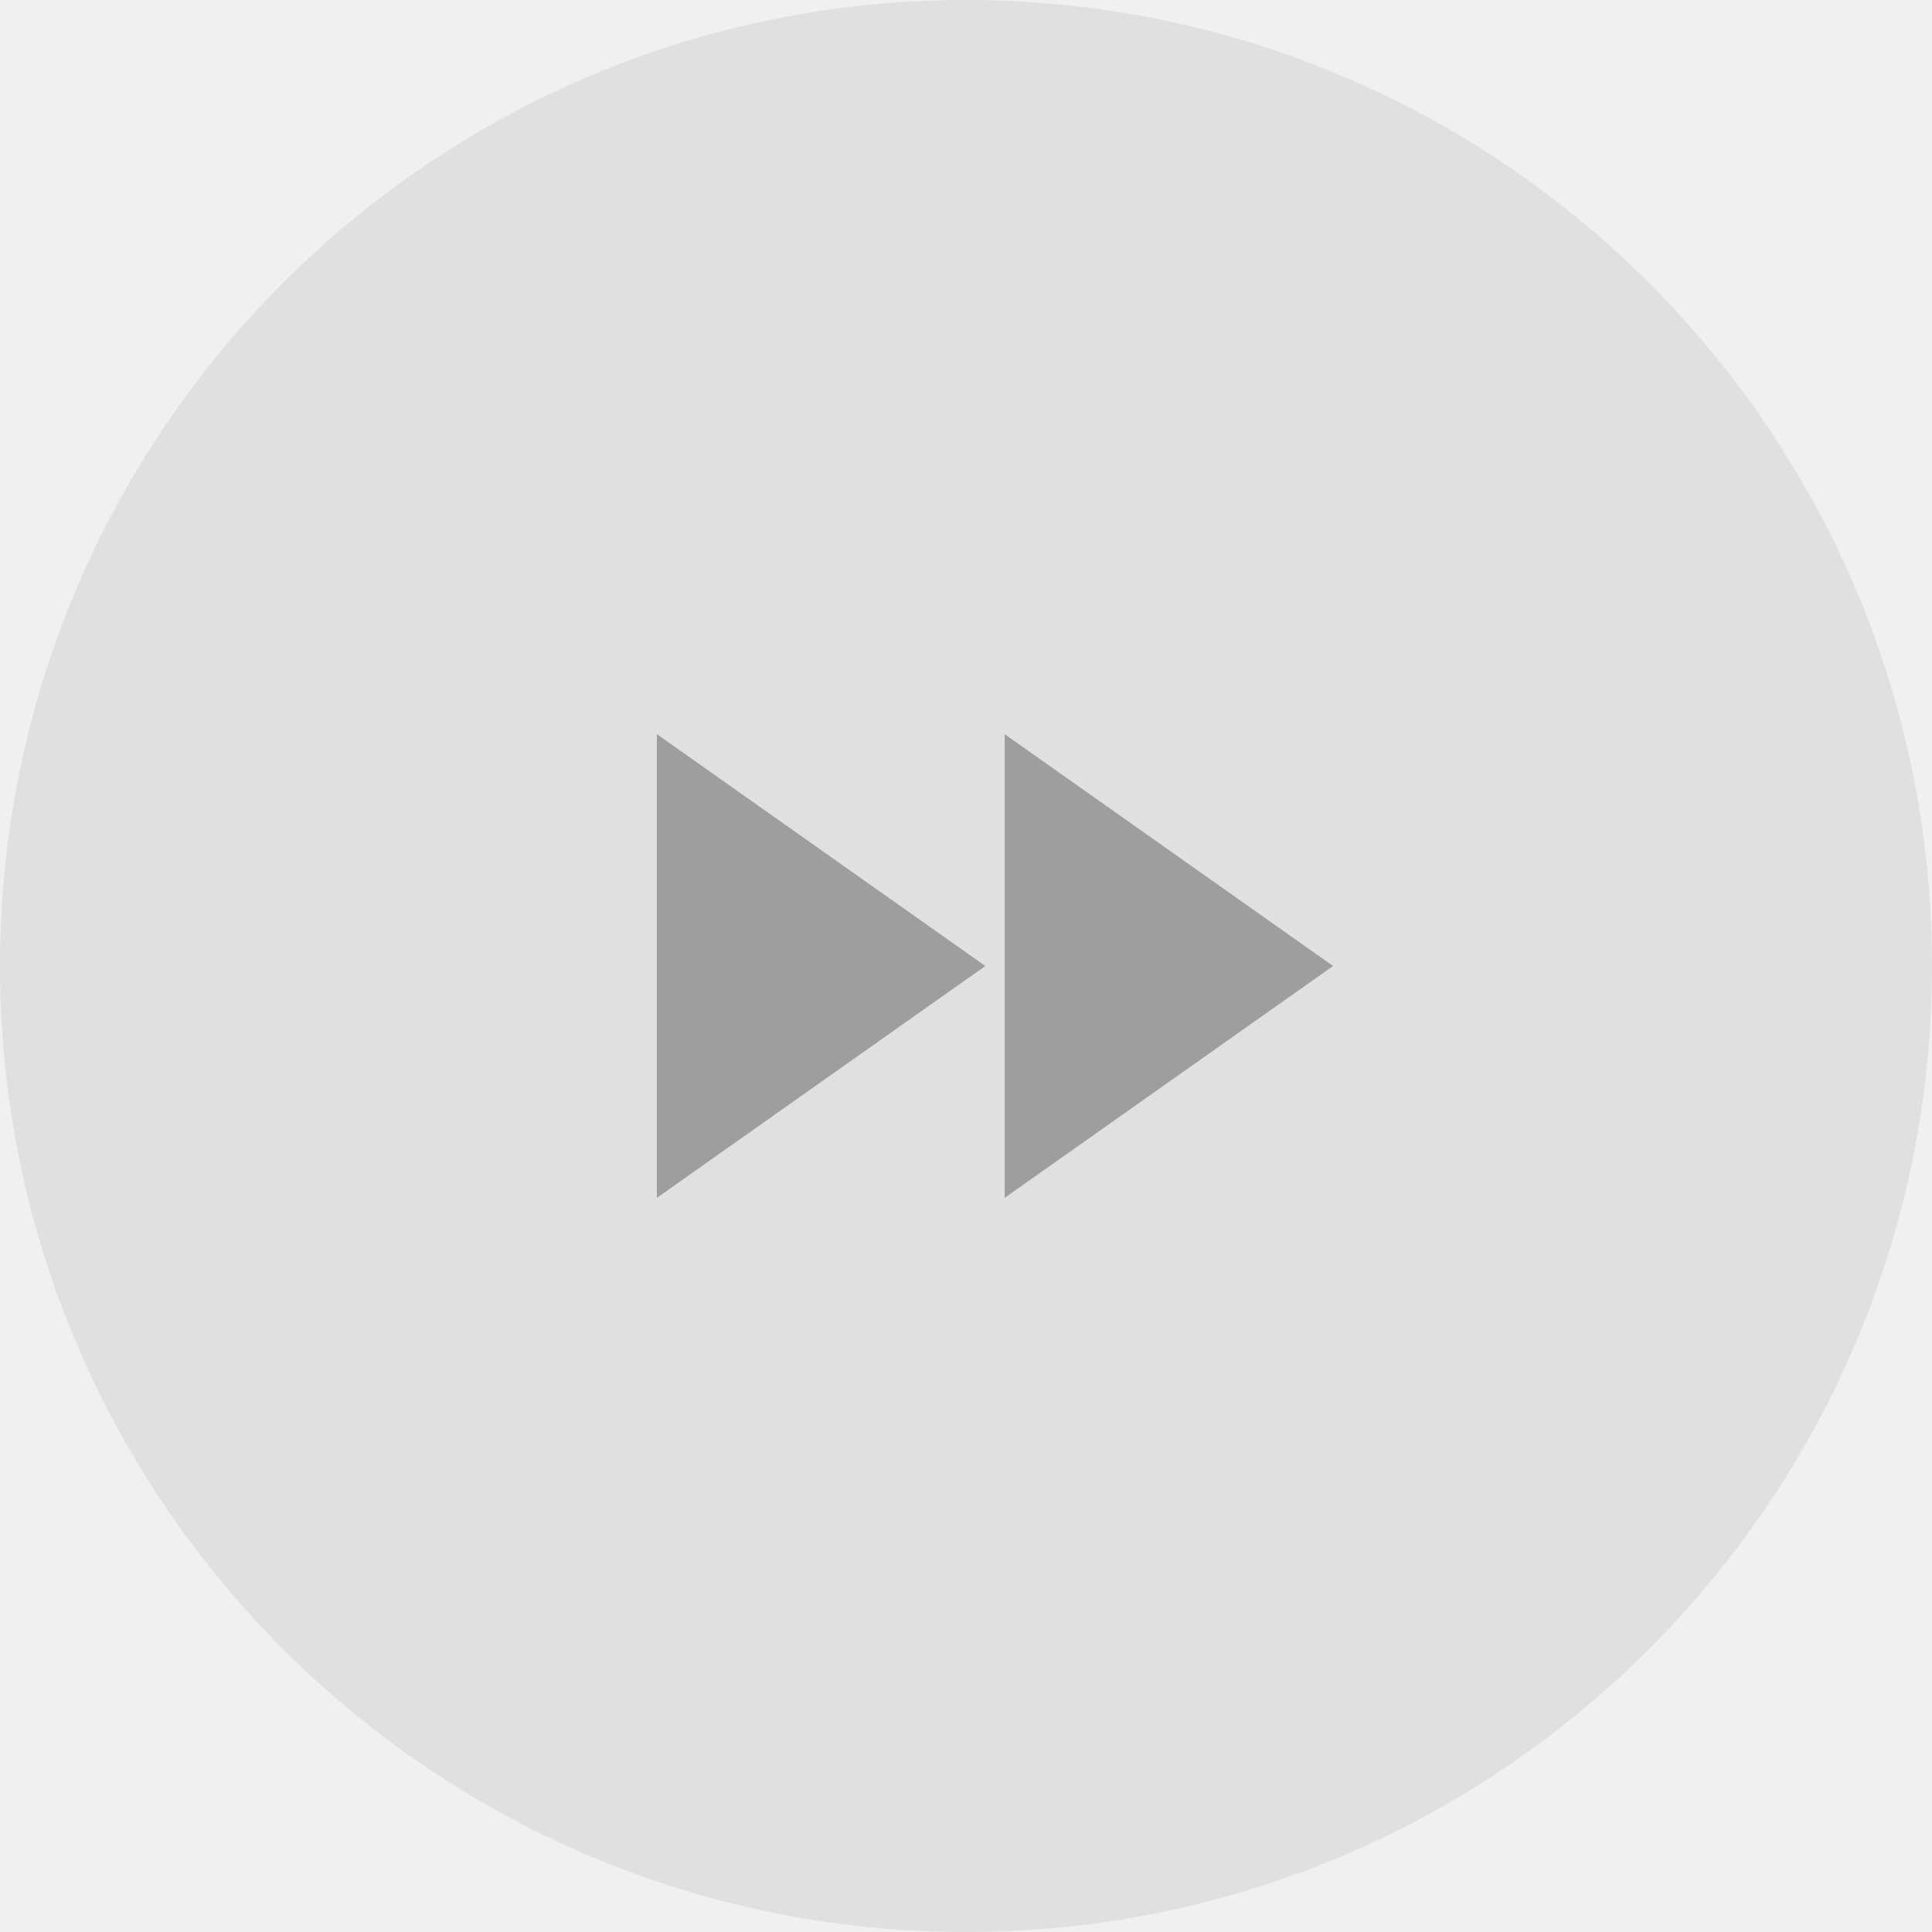
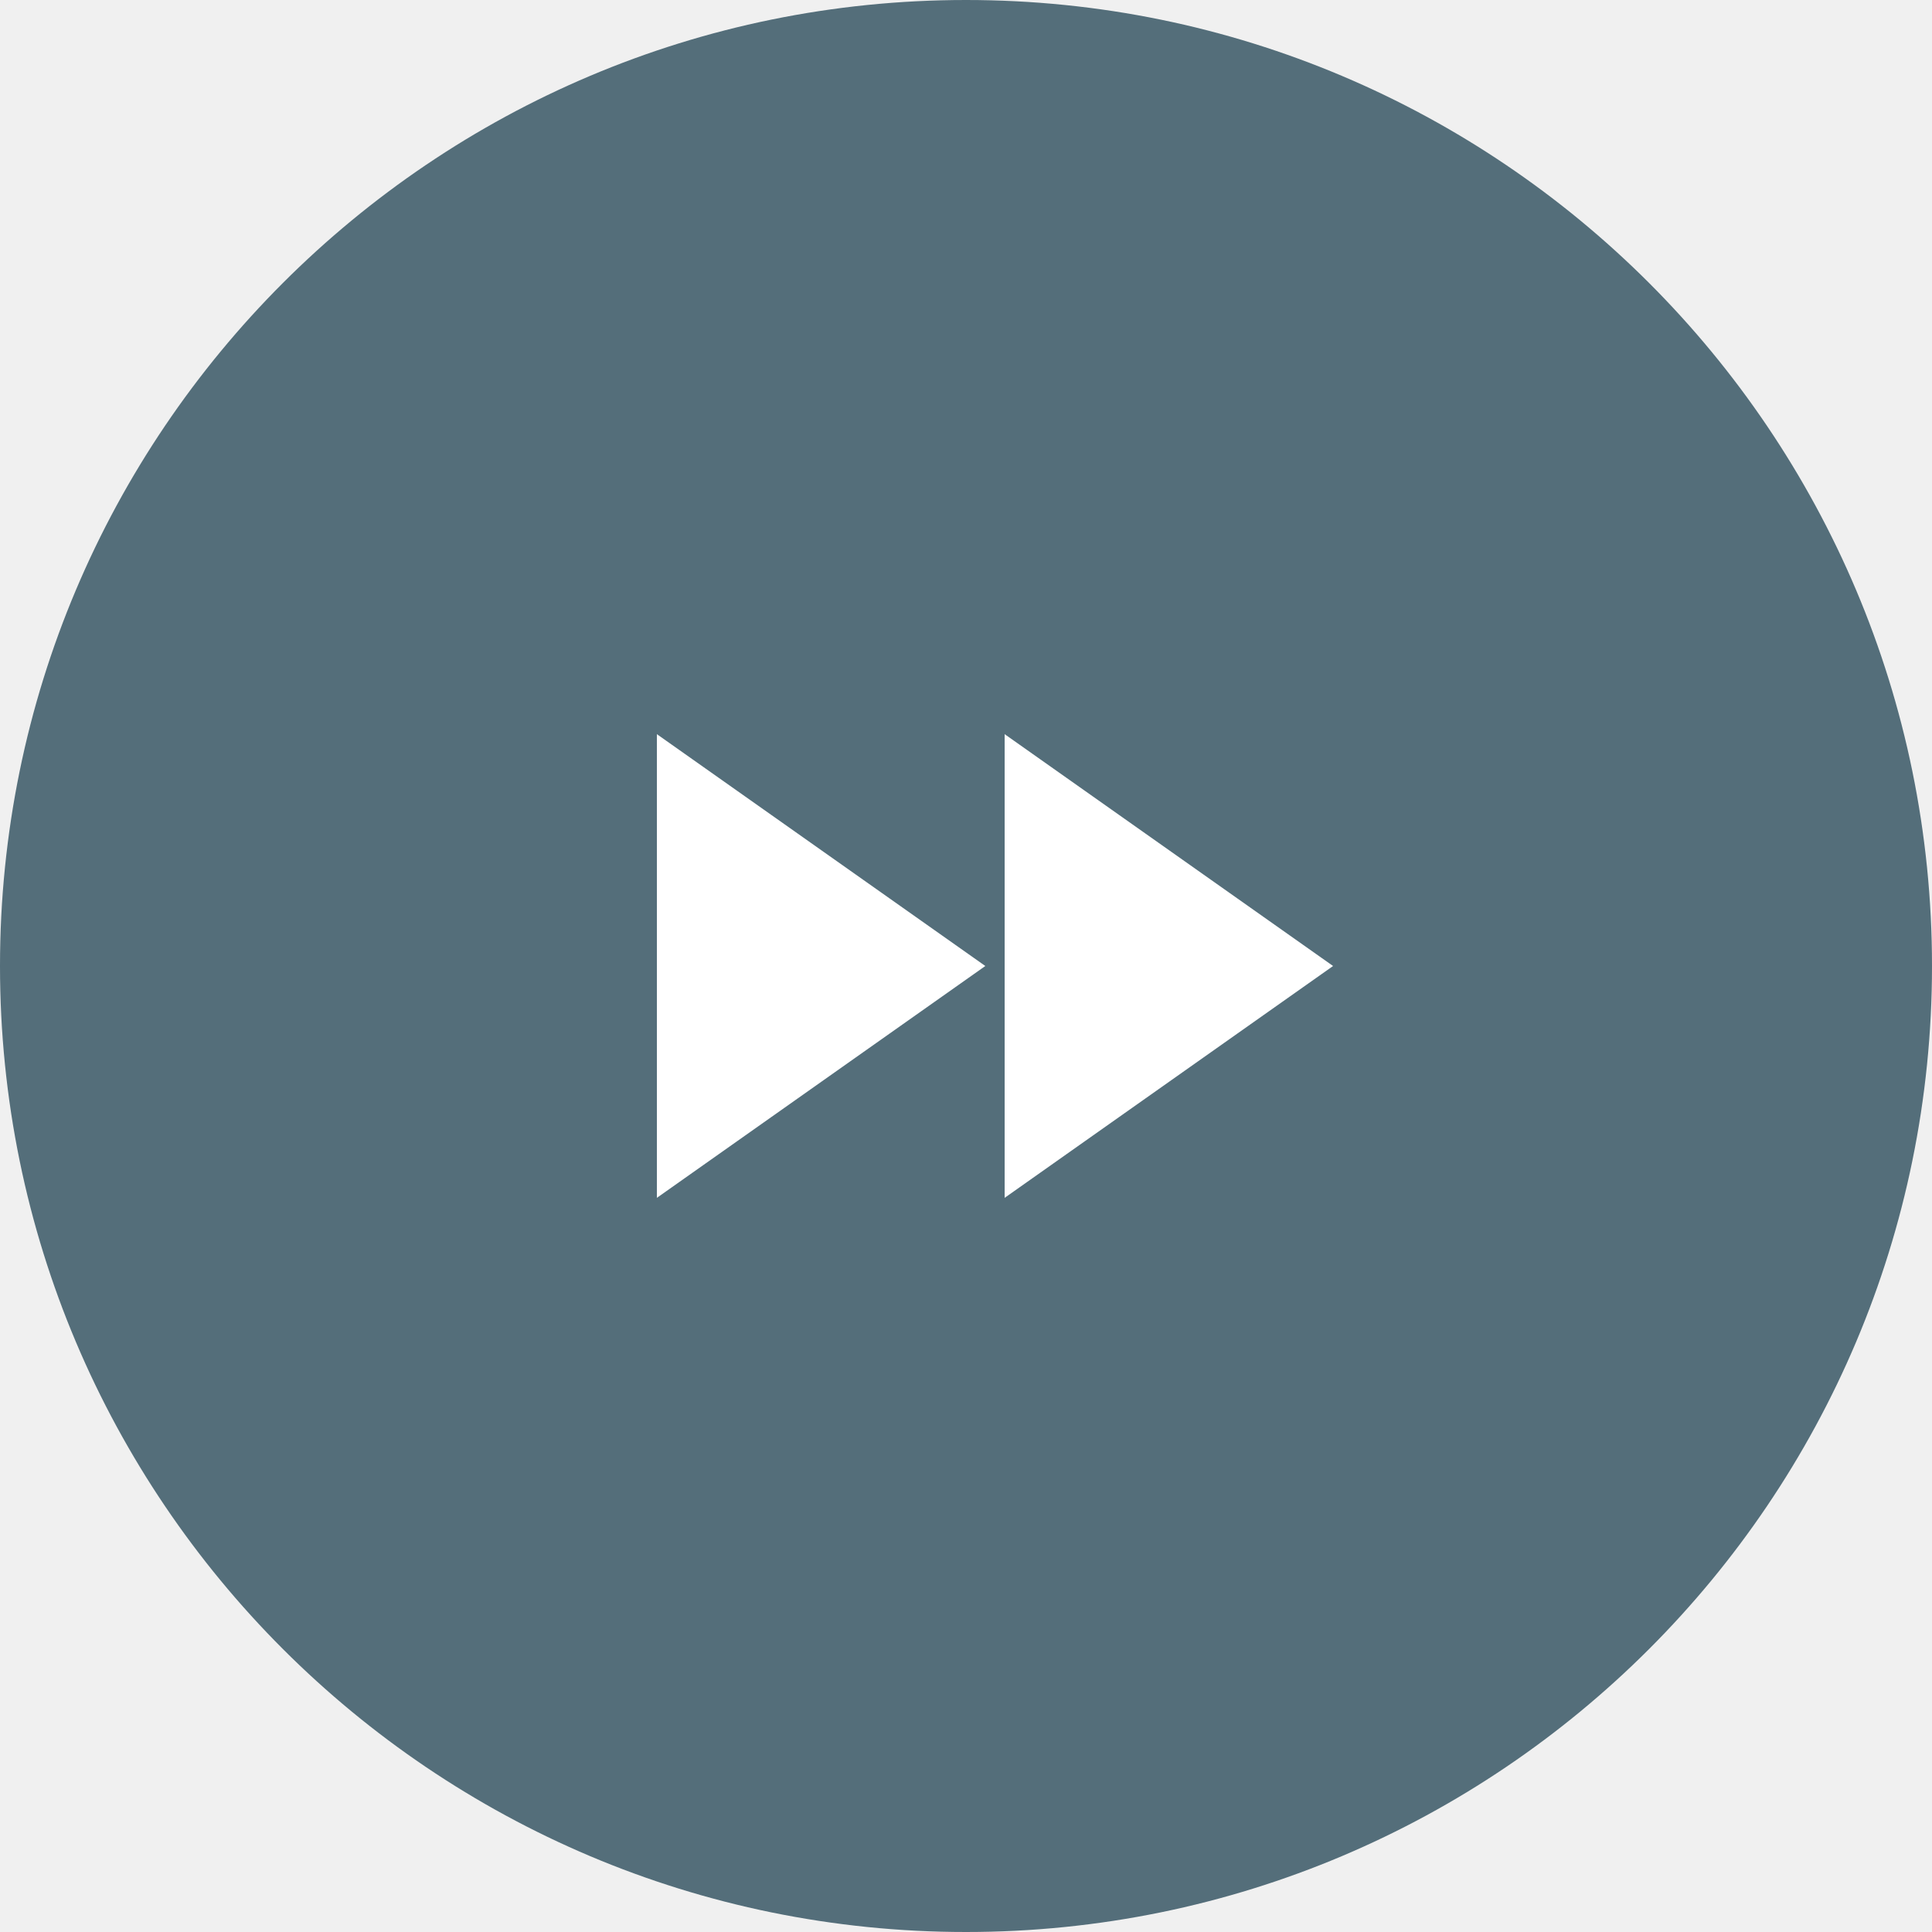
<svg xmlns="http://www.w3.org/2000/svg" width="50px" height="50px" viewBox="0 0 50 50" version="1.1">
  <defs />
  <g id="Page-1" stroke="none" stroke-width="1" fill="none" fill-rule="evenodd">
    <g id="Artboard-1">
-       <circle id="Oval-2" fill="#E0E0E0" cx="25" cy="25" r="25" />
+       <circle id="Oval-2" fill="#546e7a" cx="25" cy="25" r="25" />
      <g id="ic_fast_forward_black_24dp" transform="translate(13, 13)">
-         <path d="M4,18 L12.5,12 L4,6 L4,18 L4,18 Z M13,6 L13,18 L21.5,12 L13,6 L13,6 Z" id="Shape" fill="#9E9E9E" />
+         <path d="M4,18 L12.5,12 L4,6 L4,18 L4,18 Z M13,6 L13,18 L21.5,12 L13,6 L13,6 Z" id="Shape" fill="#FFFFFF" />
        <path d="M0,0 L24,0 L24,24 L0,24 L0,0 Z" id="Shape" />
      </g>
    </g>
  </g>
</svg>
